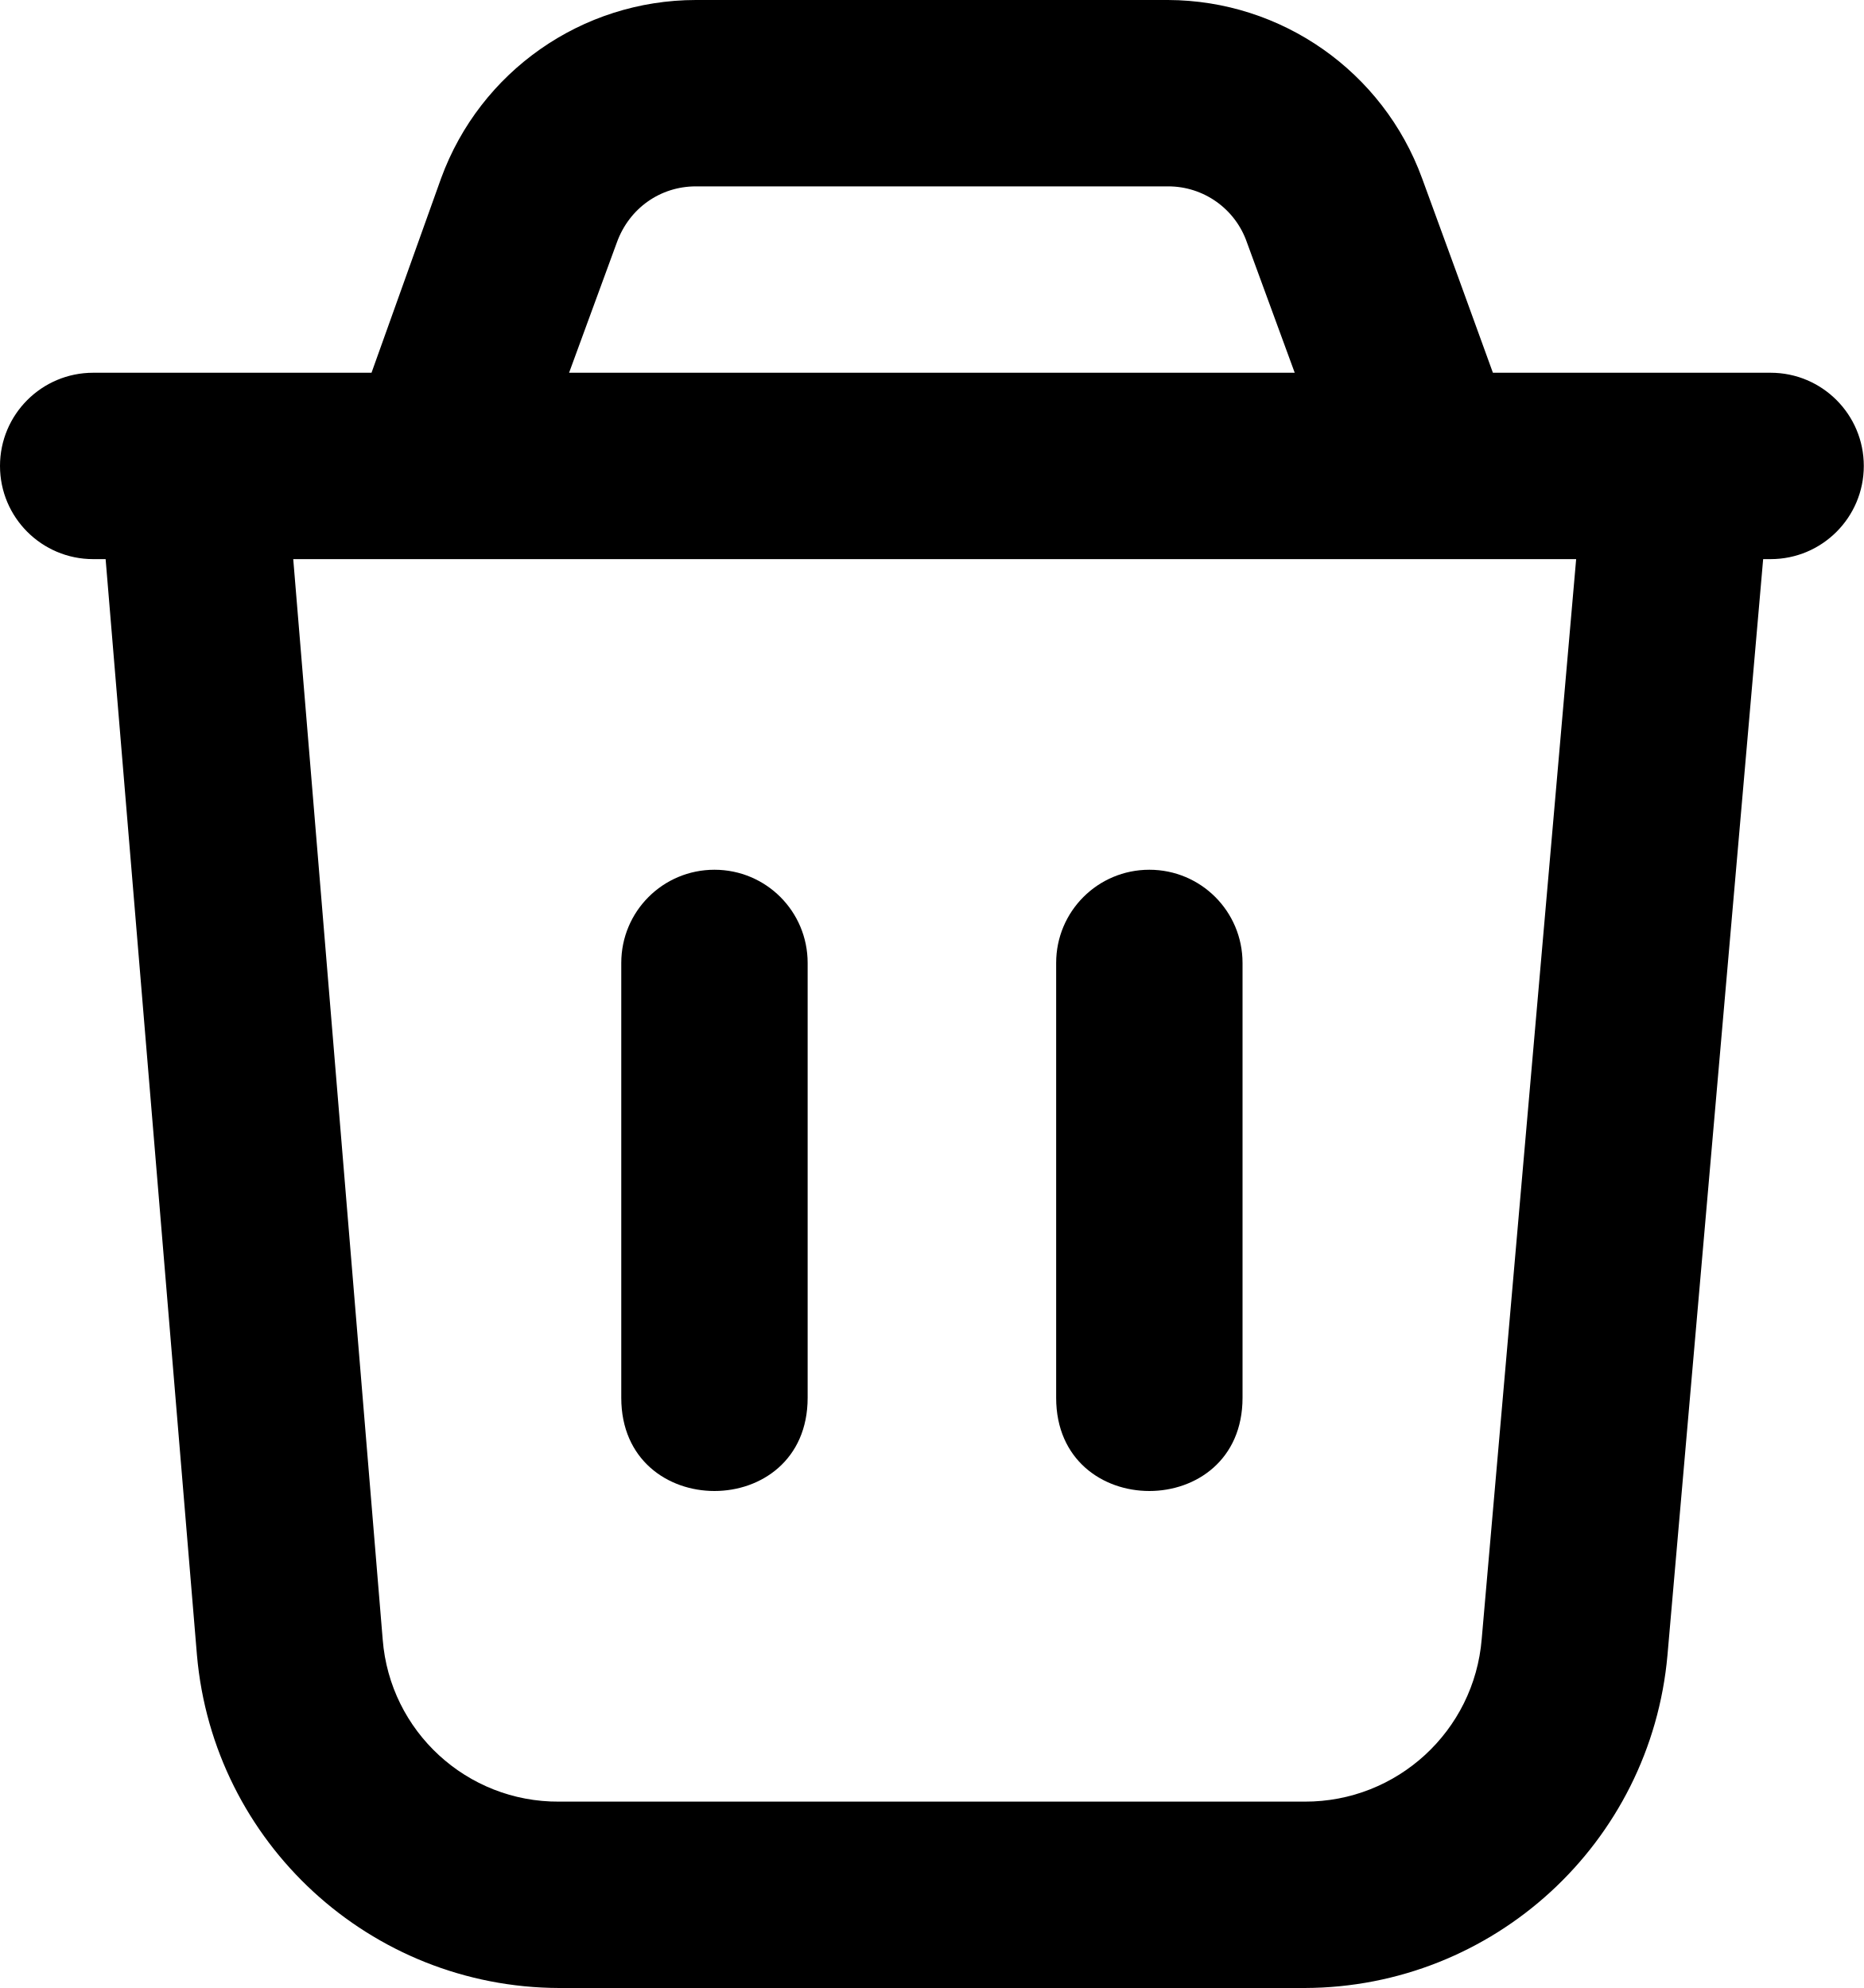
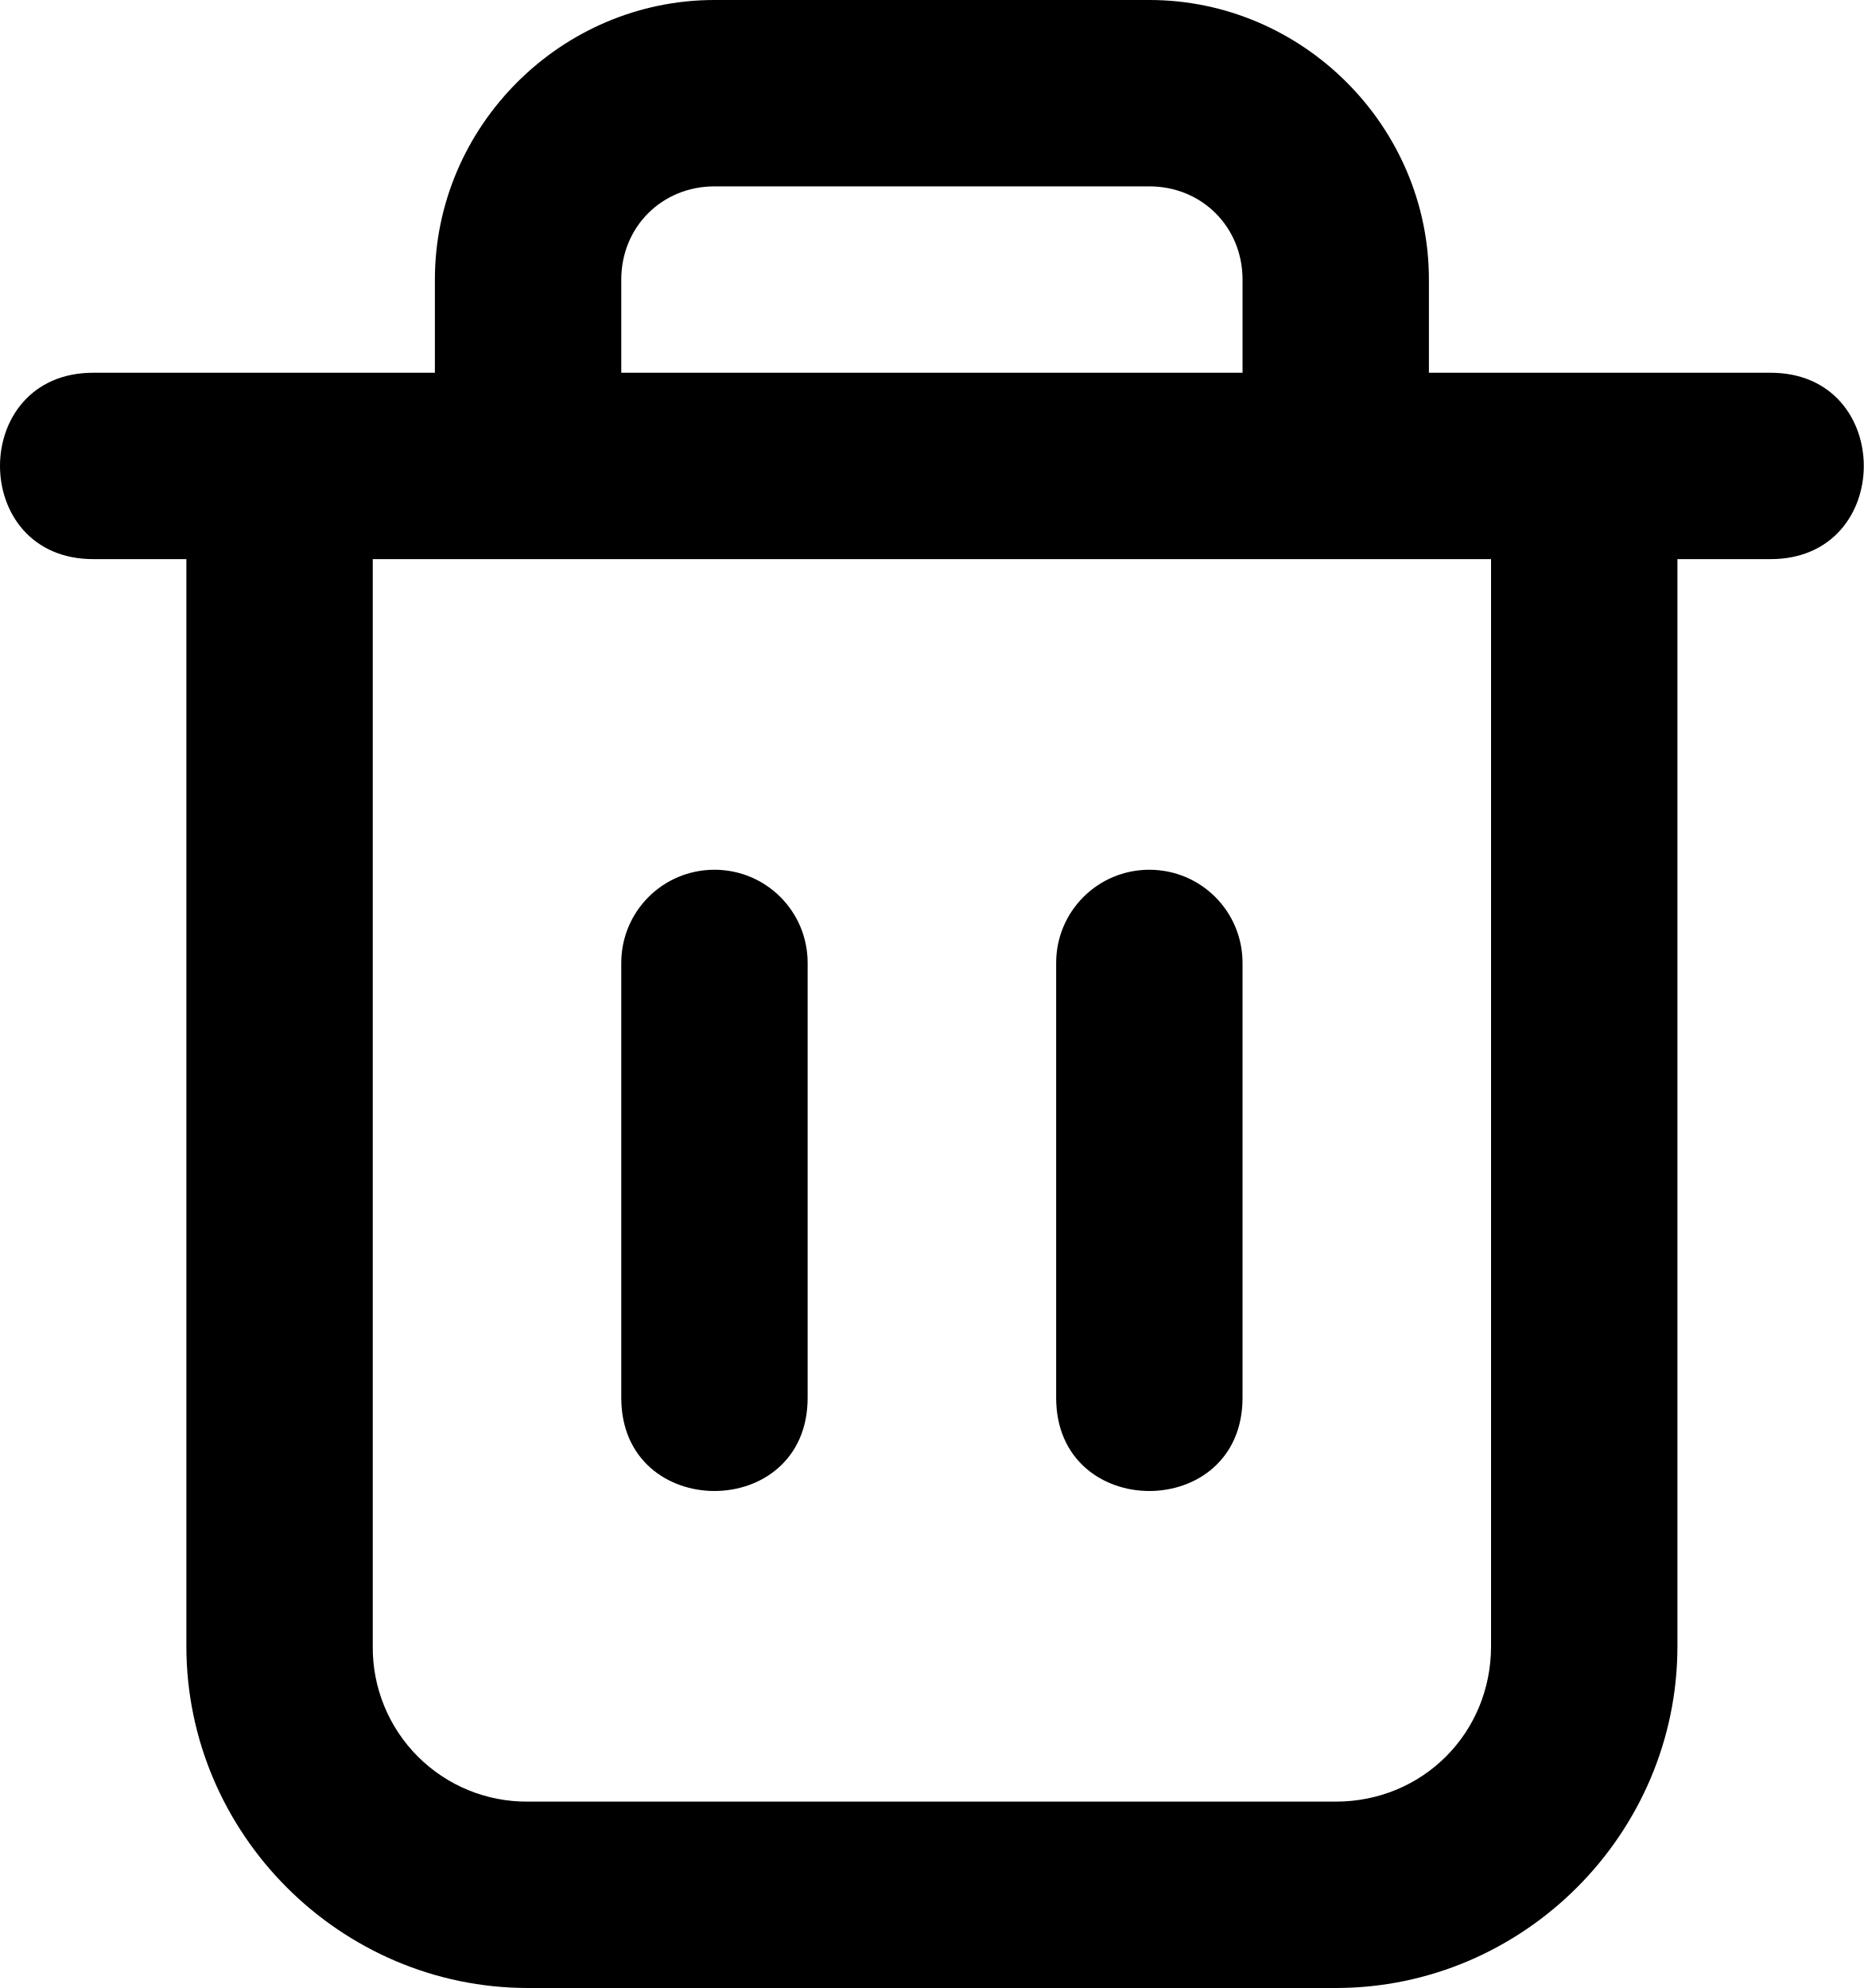
<svg xmlns="http://www.w3.org/2000/svg" viewBox="0 0 30 32">
-   <path d="M11.2 0a4.37 4.37 0 0 0-4.1 2.87L5.98 6H1.5a1.5 1.5 0 0 0 0 3h.2l1.47 17.64A5.87 5.87 0 0 0 9 32h12a5.88 5.88 0 0 0 5.84-5.36L28.38 9h.12a1.5 1.5 0 0 0 0-3h-4.47l-.57-1.57-.57-1.56A4.37 4.37 0 0 0 18.8 0Zm0 3h7.6a1.34 1.34 0 0 1 1.27.9l.77 2.1H9.16l.77-2.1c.2-.55.7-.9 1.27-.9ZM4.72 9h20.65l-1.52 17.38A2.85 2.85 0 0 1 21 29H9a2.83 2.83 0 0 1-2.84-2.61Zm6.78 5c-.83 0-1.5.67-1.5 1.5v7c0 2 3 2 3 0v-7c0-.83-.67-1.5-1.5-1.5Zm7 0c-.83 0-1.5.67-1.5 1.5v7c0 2 3 2 3 0v-7c0-.83-.67-1.5-1.5-1.5Z" />
+   <path d="M11.5 0C9.032 0 7 2.032 7 4.5V6H1.5c-2 0-2 3 0 3H3v17.5C3 29.52 5.48 32 8.5 32h13c3.02 0 5.5-2.48 5.5-5.5V9h1.5c2 0 2-3 0-3H23V4.5C23 2.032 20.968 0 18.5 0Zm0 3h7c.846 0 1.5.654 1.5 1.5V6H10V4.5c0-.846.654-1.5 1.5-1.5ZM6 9h18v17.5c0 1.398-1.102 2.5-2.5 2.5h-13A2.478 2.478 0 0 1 6 26.5Zm5.5 5c-.83 0-1.5.67-1.5 1.5v7c0 2 3 2 3 0v-7c0-.83-.67-1.5-1.5-1.5Zm7 0c-.83 0-1.5.67-1.5 1.5v7c0 2 3 2 3 0v-7c0-.83-.67-1.5-1.5-1.5Z" />
</svg>
